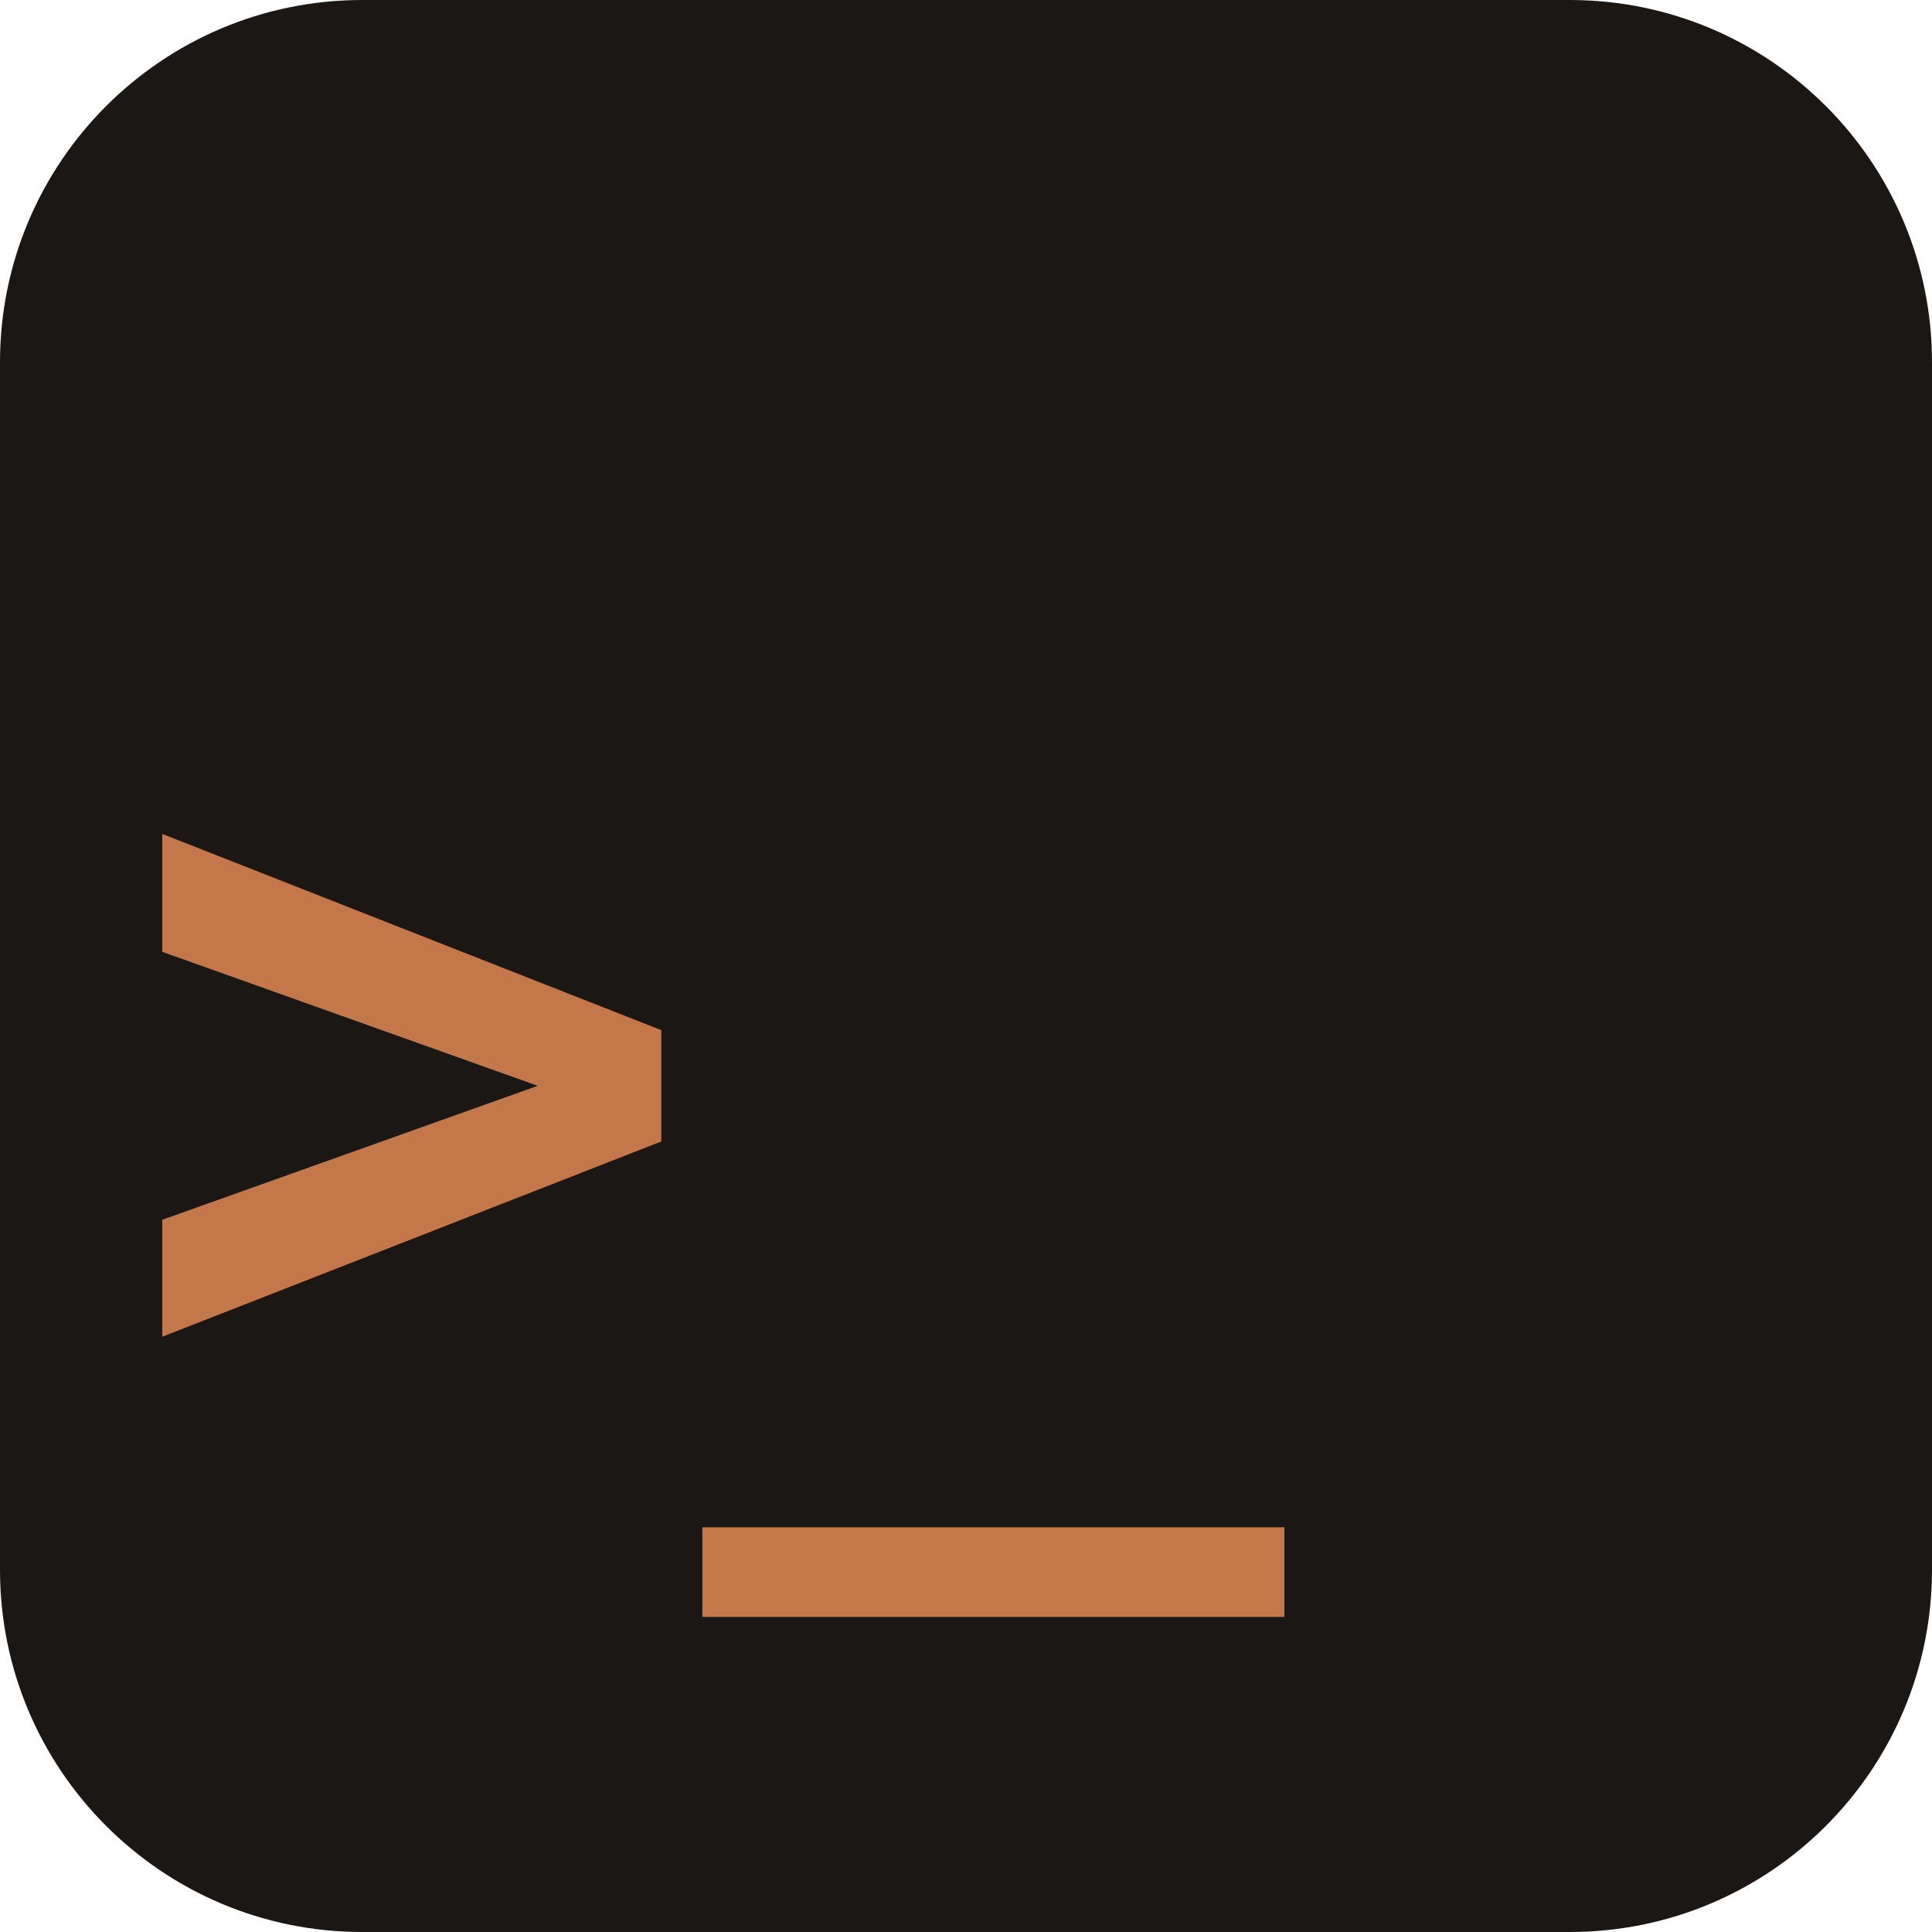
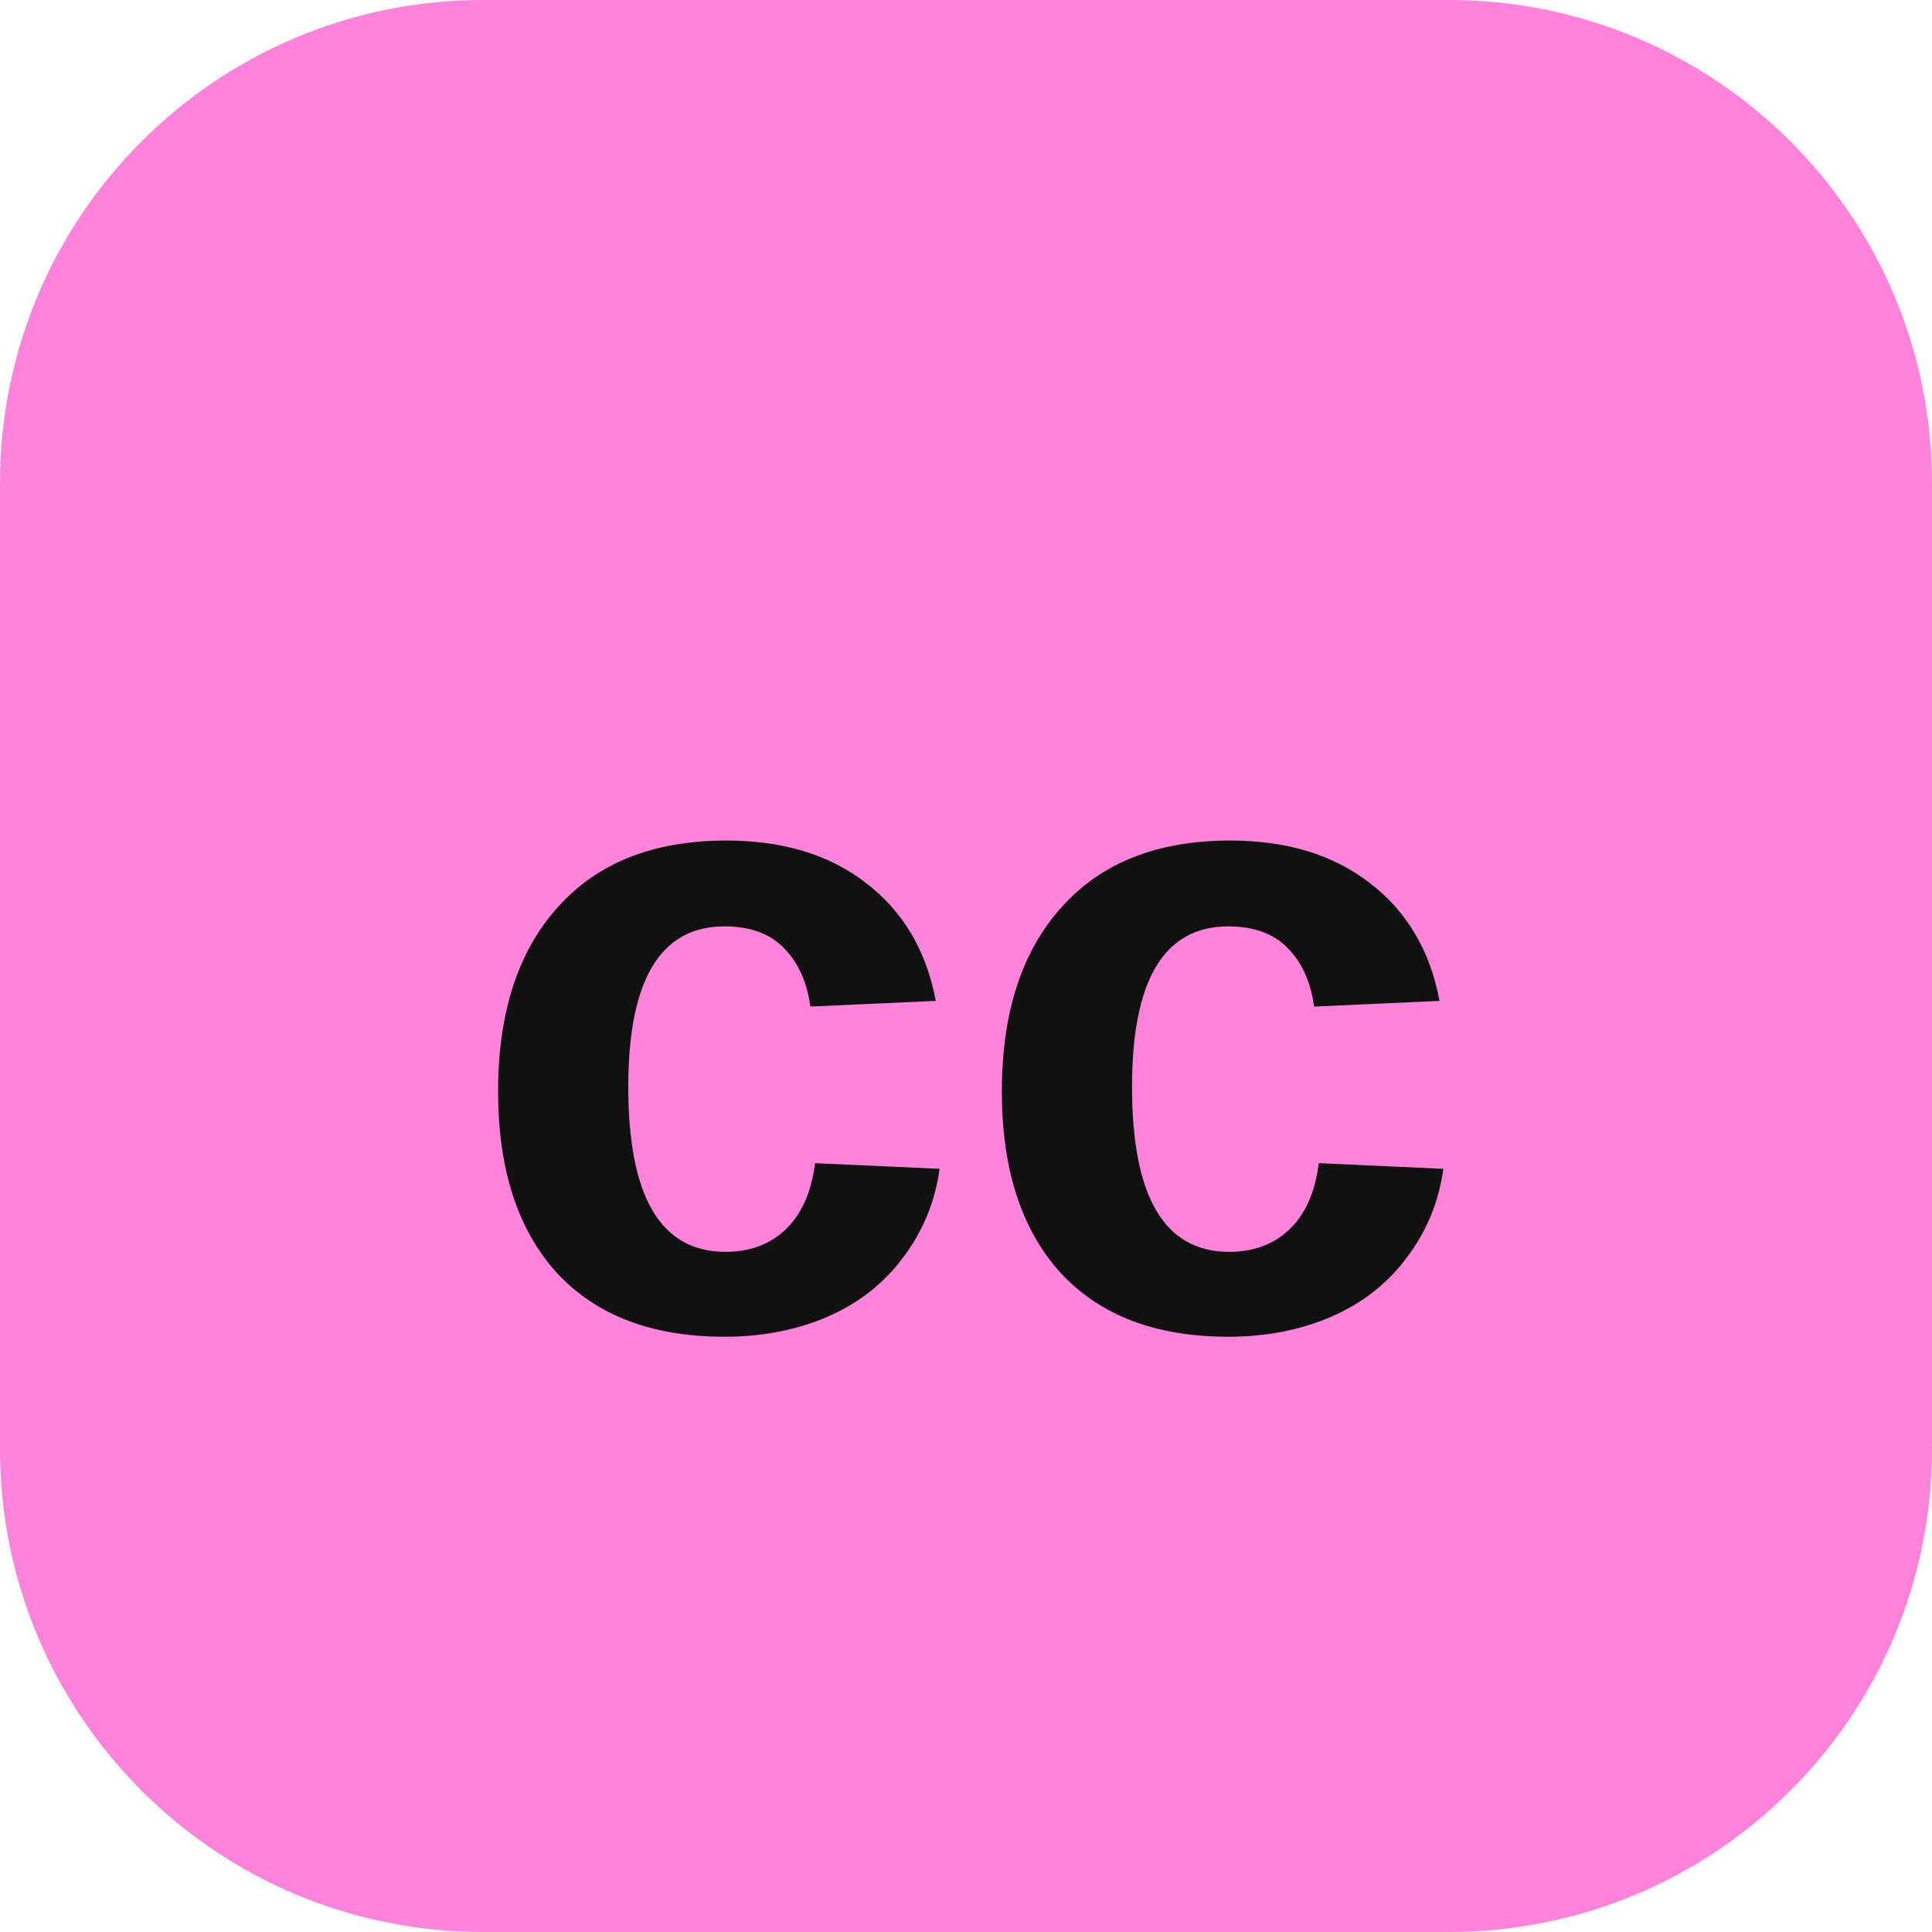
<svg xmlns="http://www.w3.org/2000/svg" viewBox="0 0 32 32">
-   <rect width="32" height="32" rx="6" fill="#1a1714" />
-   <text x="2" y="23" font-family="monospace" font-weight="bold" font-size="16" fill="#C4784A">&gt;_</text>
+   <rect width="32" height="32" rx="8" fill="#ff83da" />
+   <text x="16" y="22" text-anchor="middle" font-family="Arial, Helvetica, sans-serif" font-weight="700" font-size="15" fill="#111111">cc</text>
</svg>
